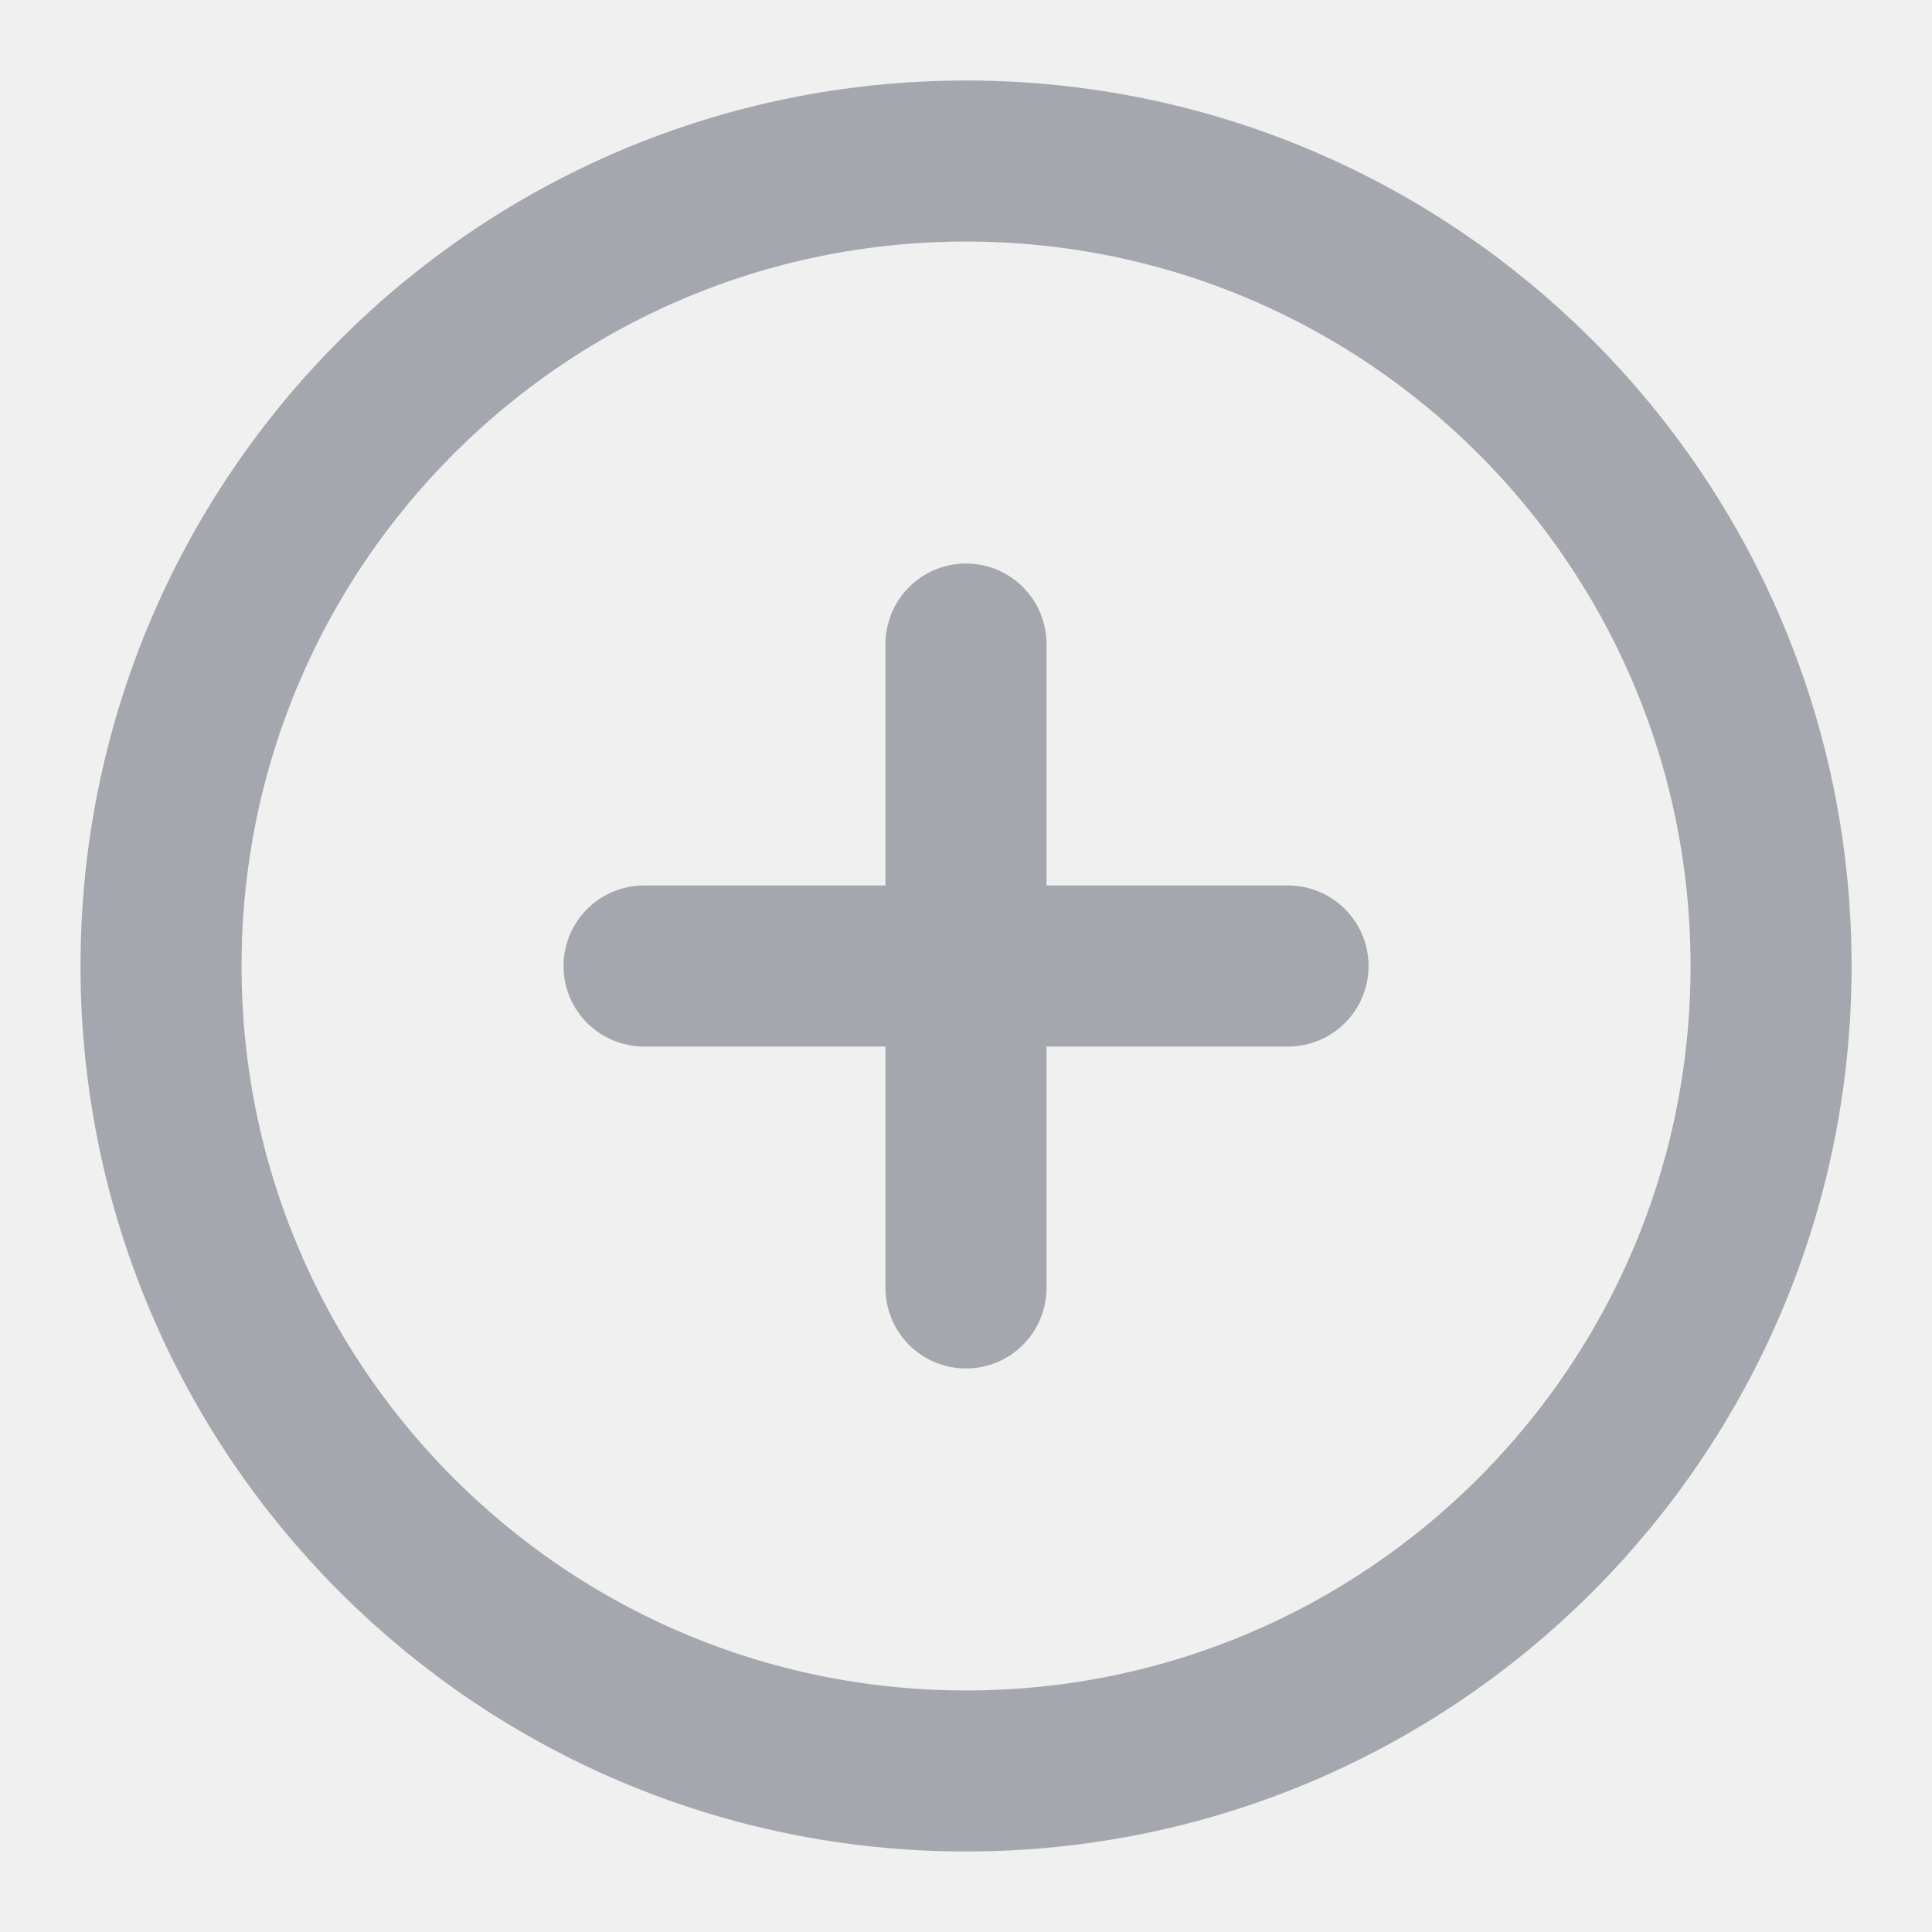
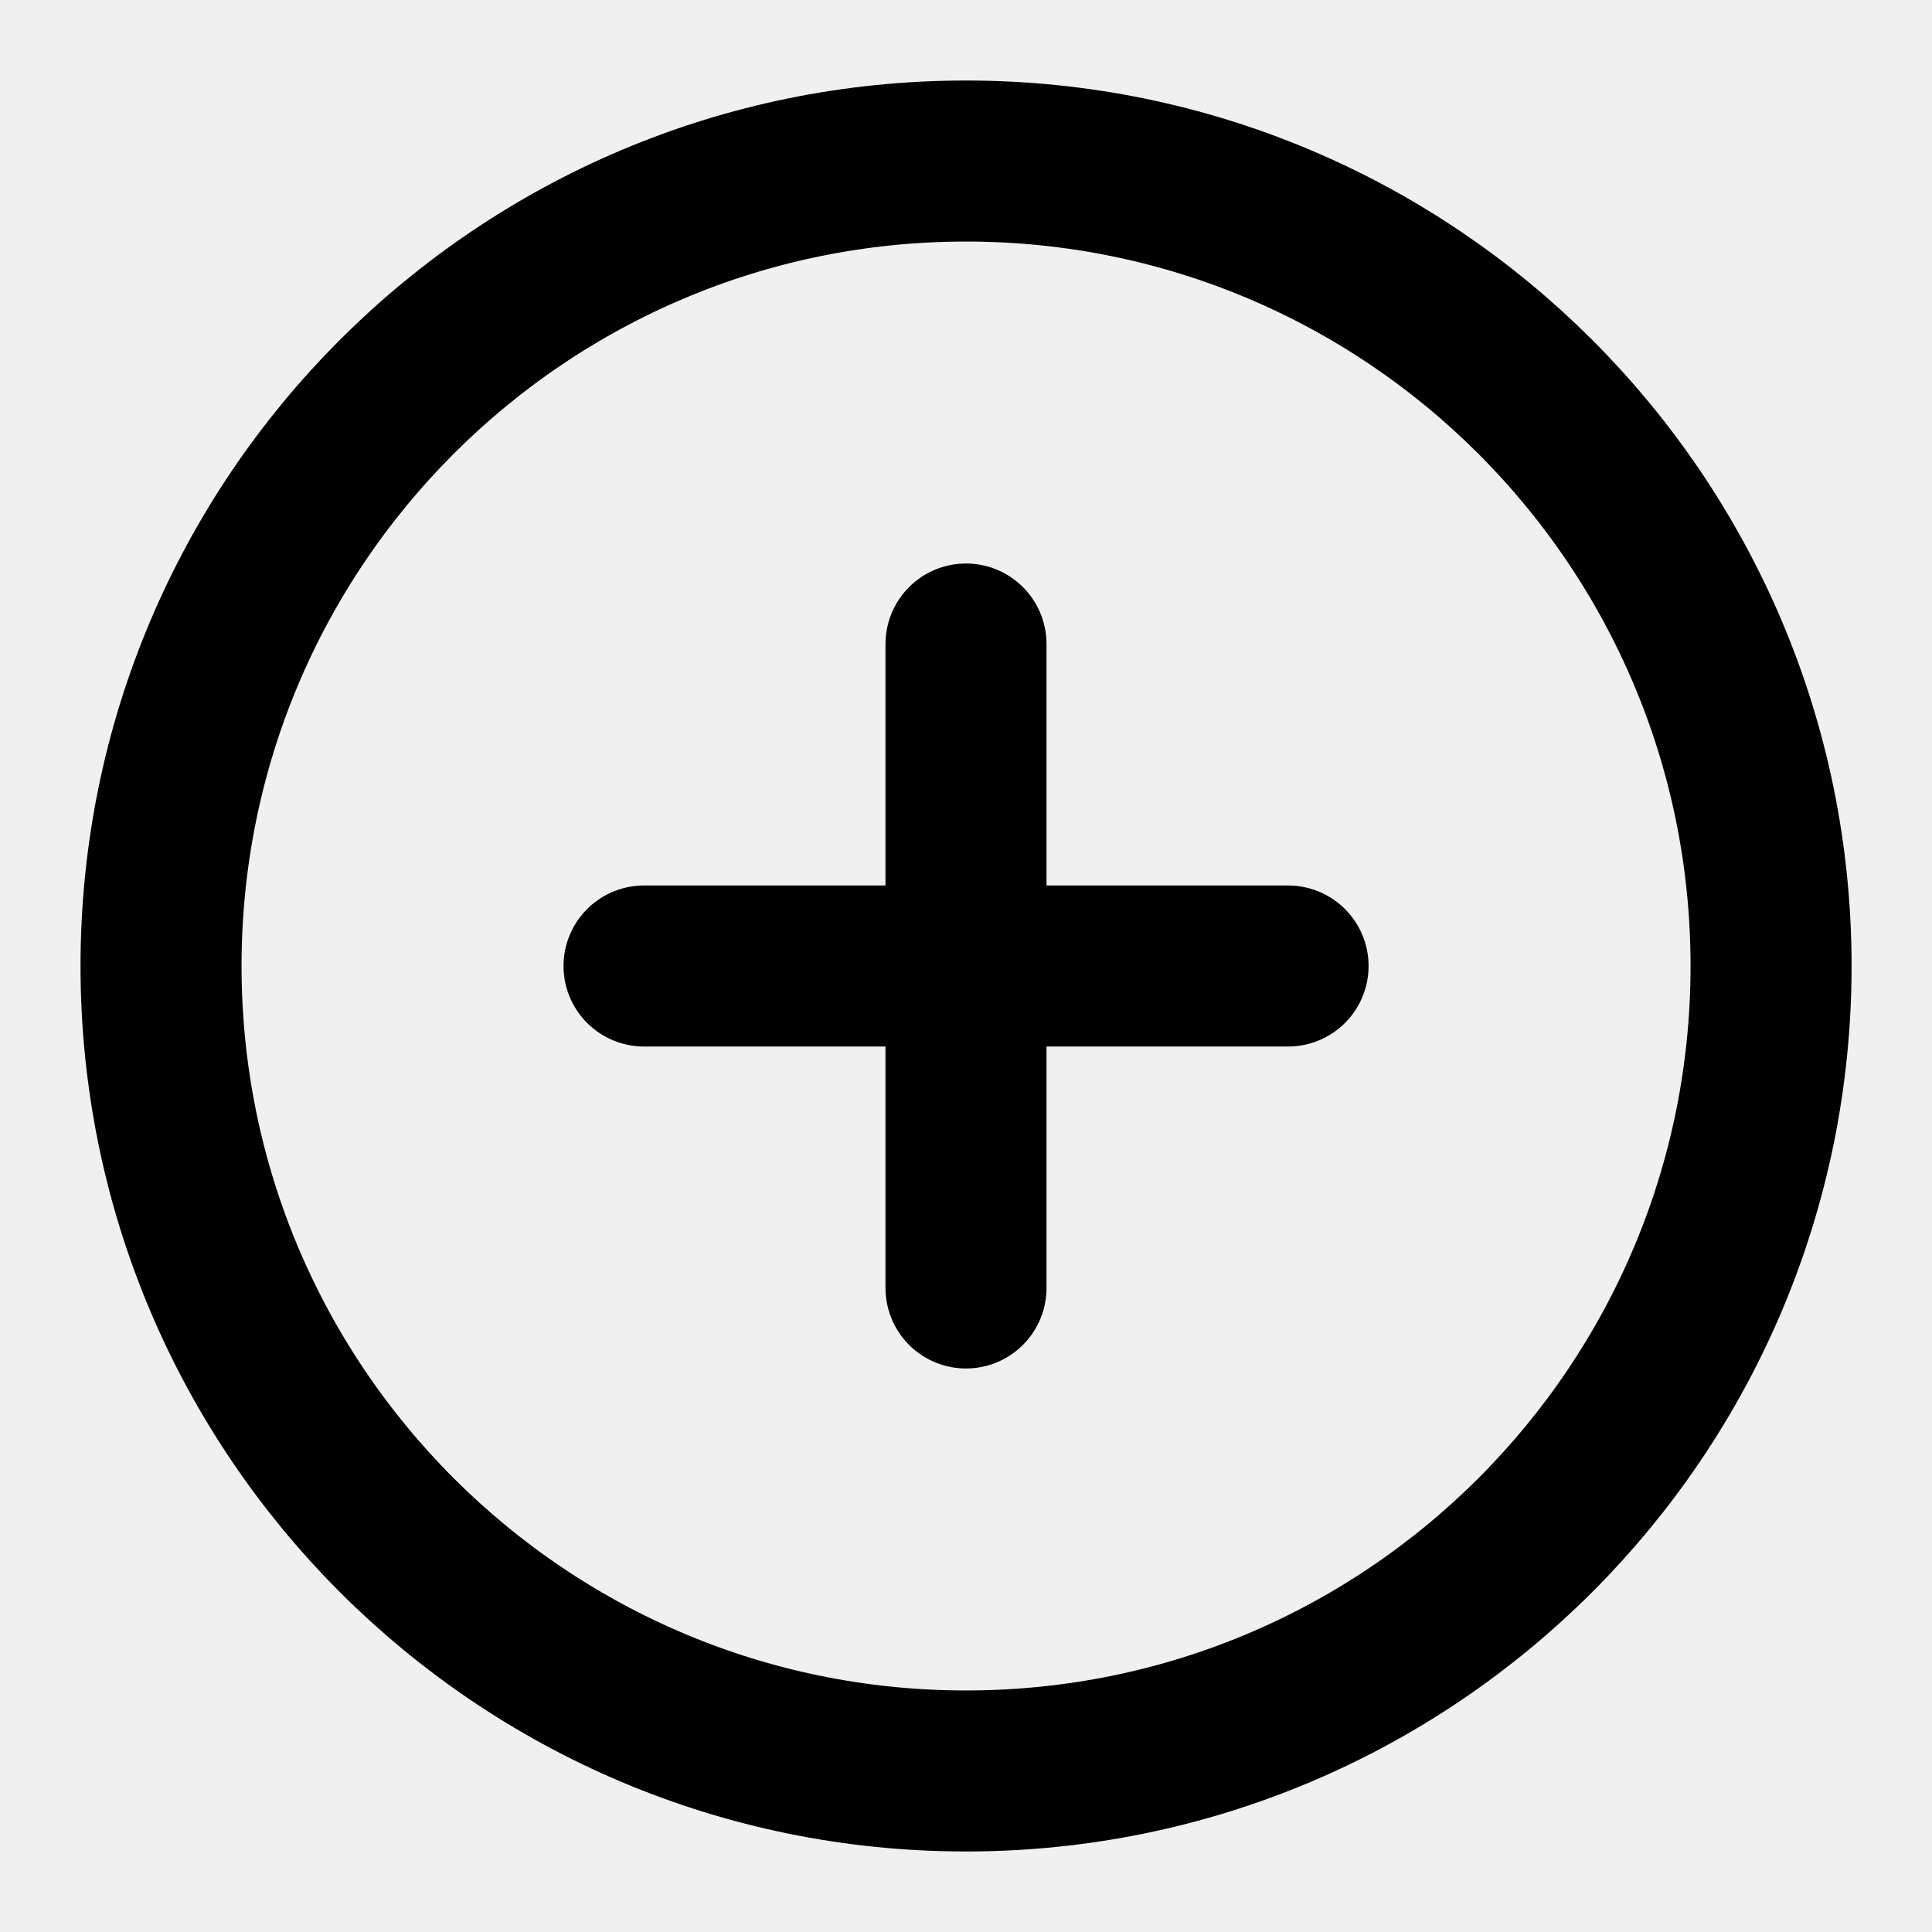
<svg xmlns="http://www.w3.org/2000/svg" width="20" height="20" viewBox="0 0 20 20" fill="none">
  <g clip-path="url(#clip0_10596_21547)">
-     <path d="M10 6.667V13.333M6.667 10H13.334M18.334 10C18.334 14.602 14.603 18.333 10 18.333C5.398 18.333 1.667 14.602 1.667 10C1.667 5.398 5.398 1.667 10 1.667C14.603 1.667 18.334 5.398 18.334 10Z" stroke="#A4A7AE" stroke-width="1.667" stroke-linecap="round" stroke-linejoin="round" />
+     <path d="M10 6.667V13.333M6.667 10H13.334M18.334 10C18.334 14.602 14.603 18.333 10 18.333C5.398 18.333 1.667 14.602 1.667 10C1.667 5.398 5.398 1.667 10 1.667C14.603 1.667 18.334 5.398 18.334 10Z" stroke="currentColor" stroke-width="1.667" stroke-linecap="round" stroke-linejoin="round" />
  </g>
  <defs>
    <clipPath id="clip0_10596_21547">
      <rect width="20" height="20" fill="white" />
    </clipPath>
  </defs>
</svg>
